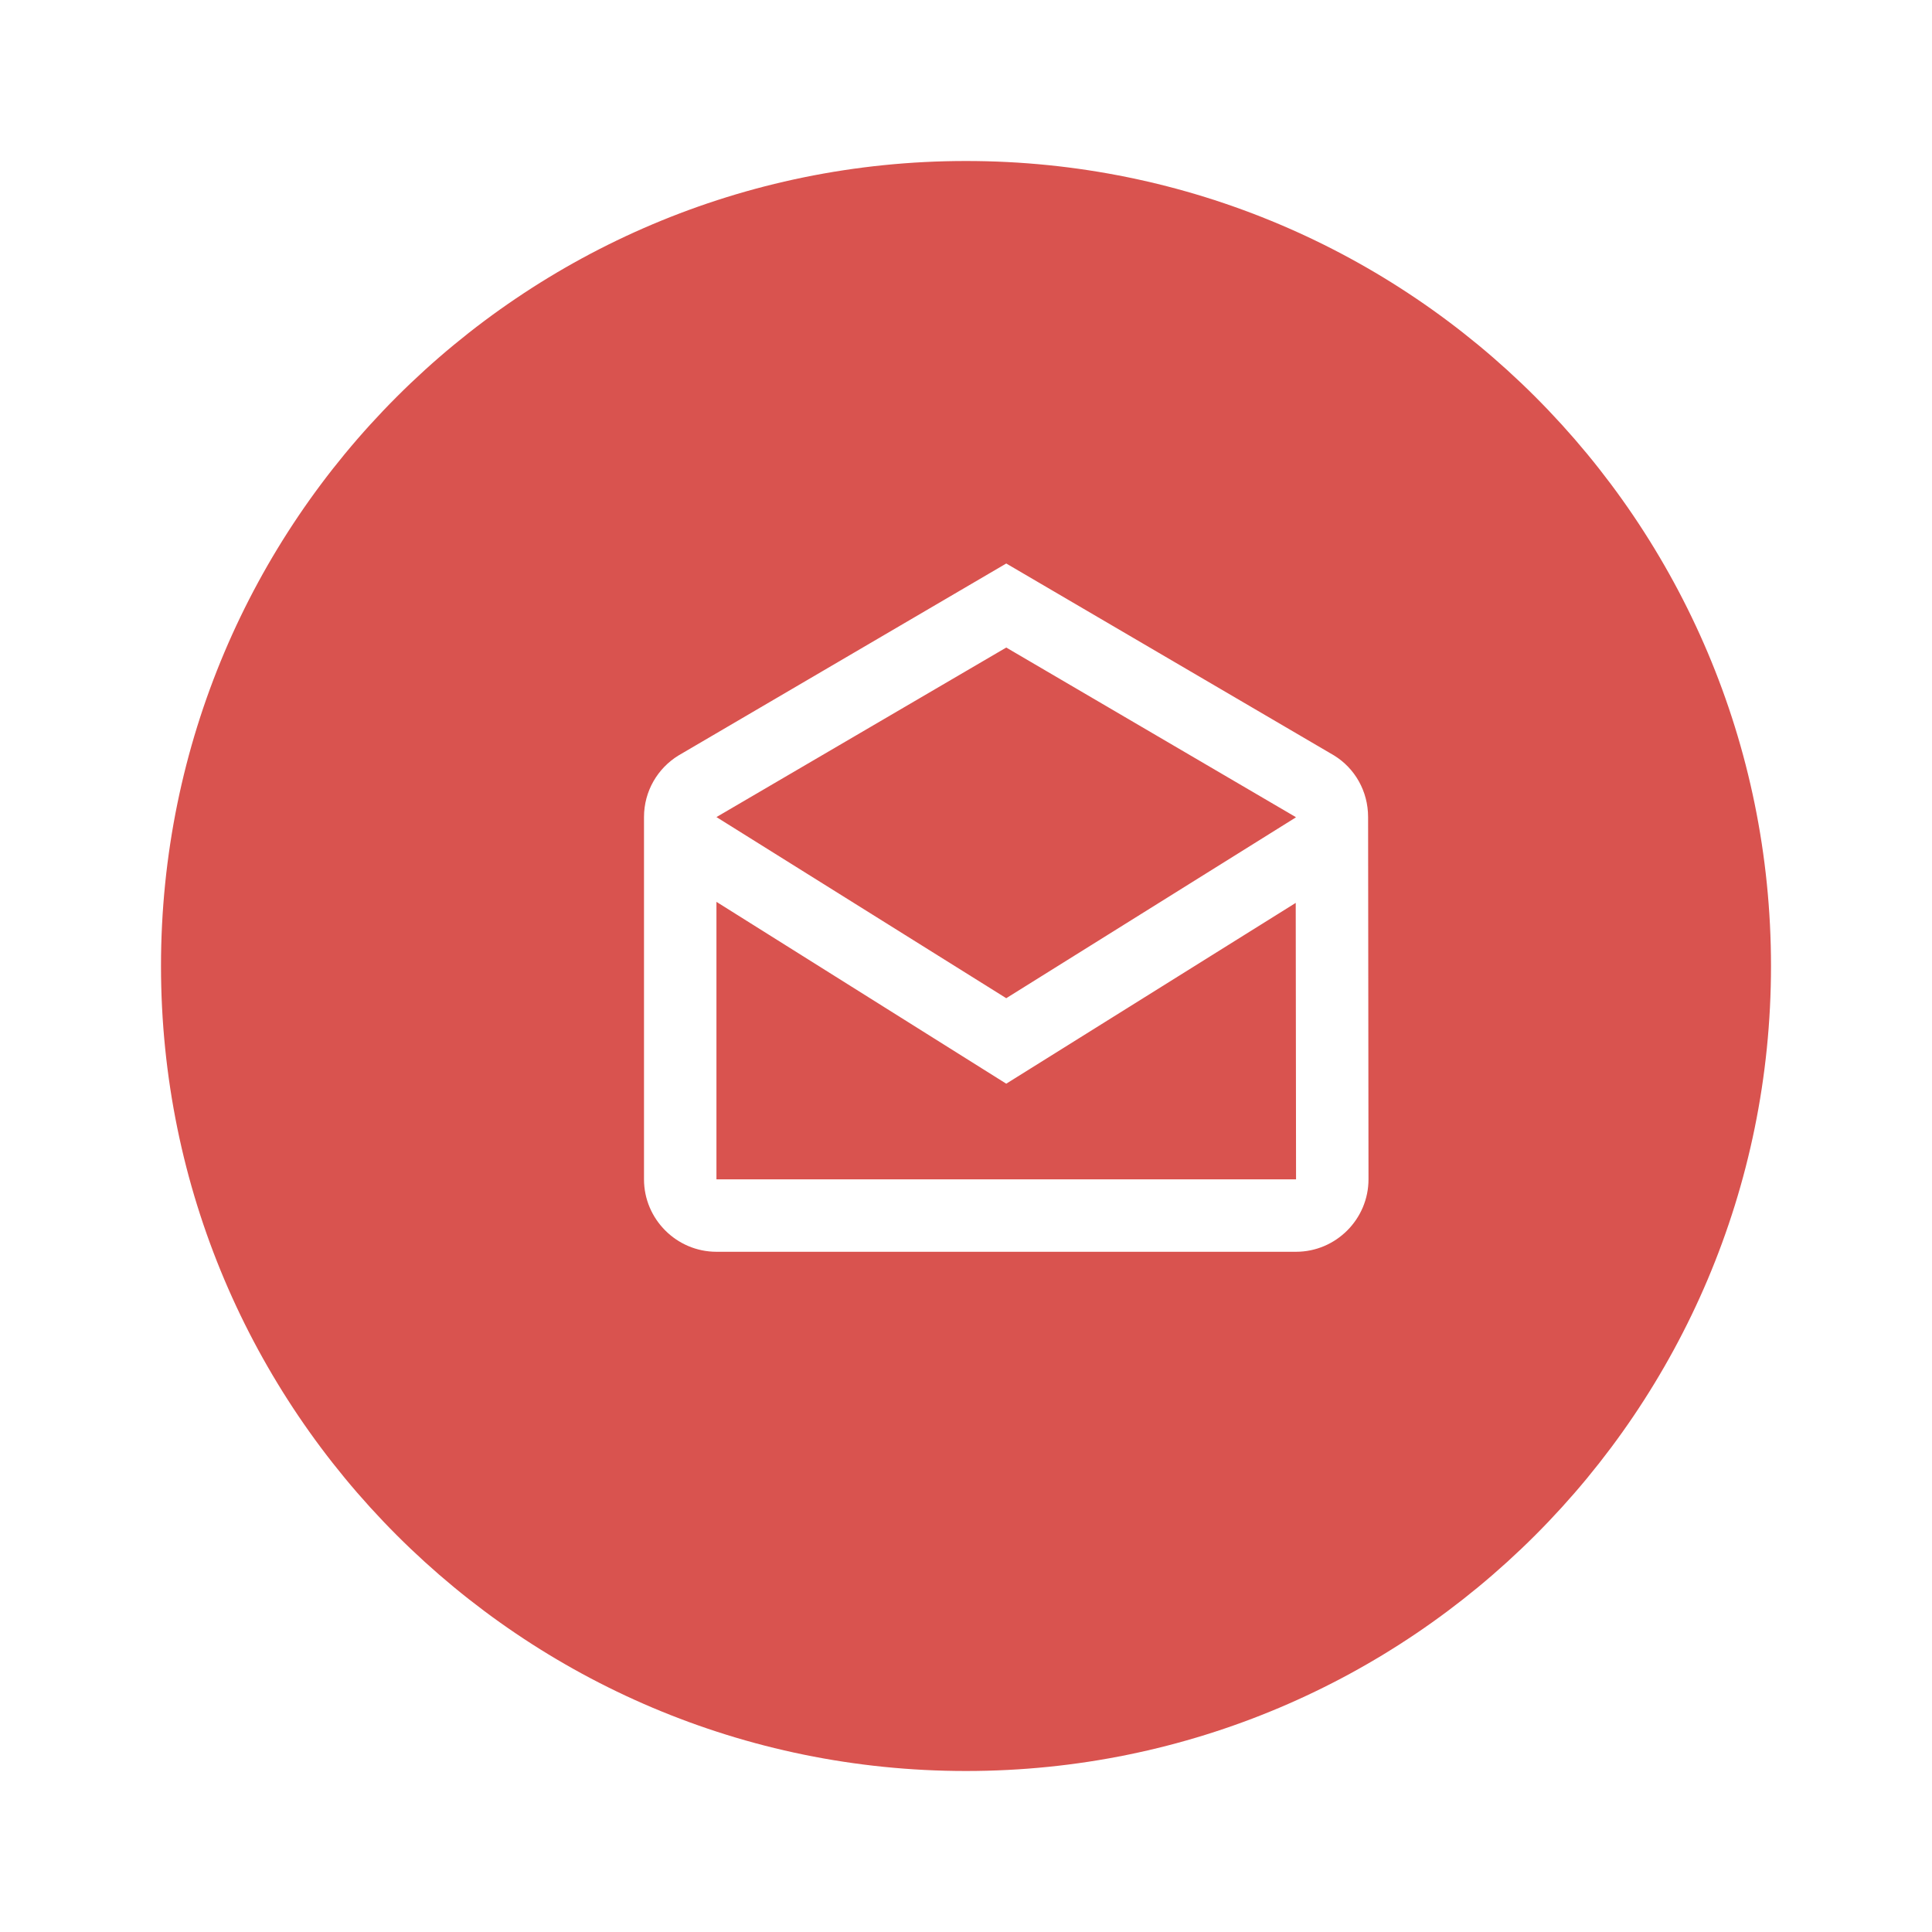
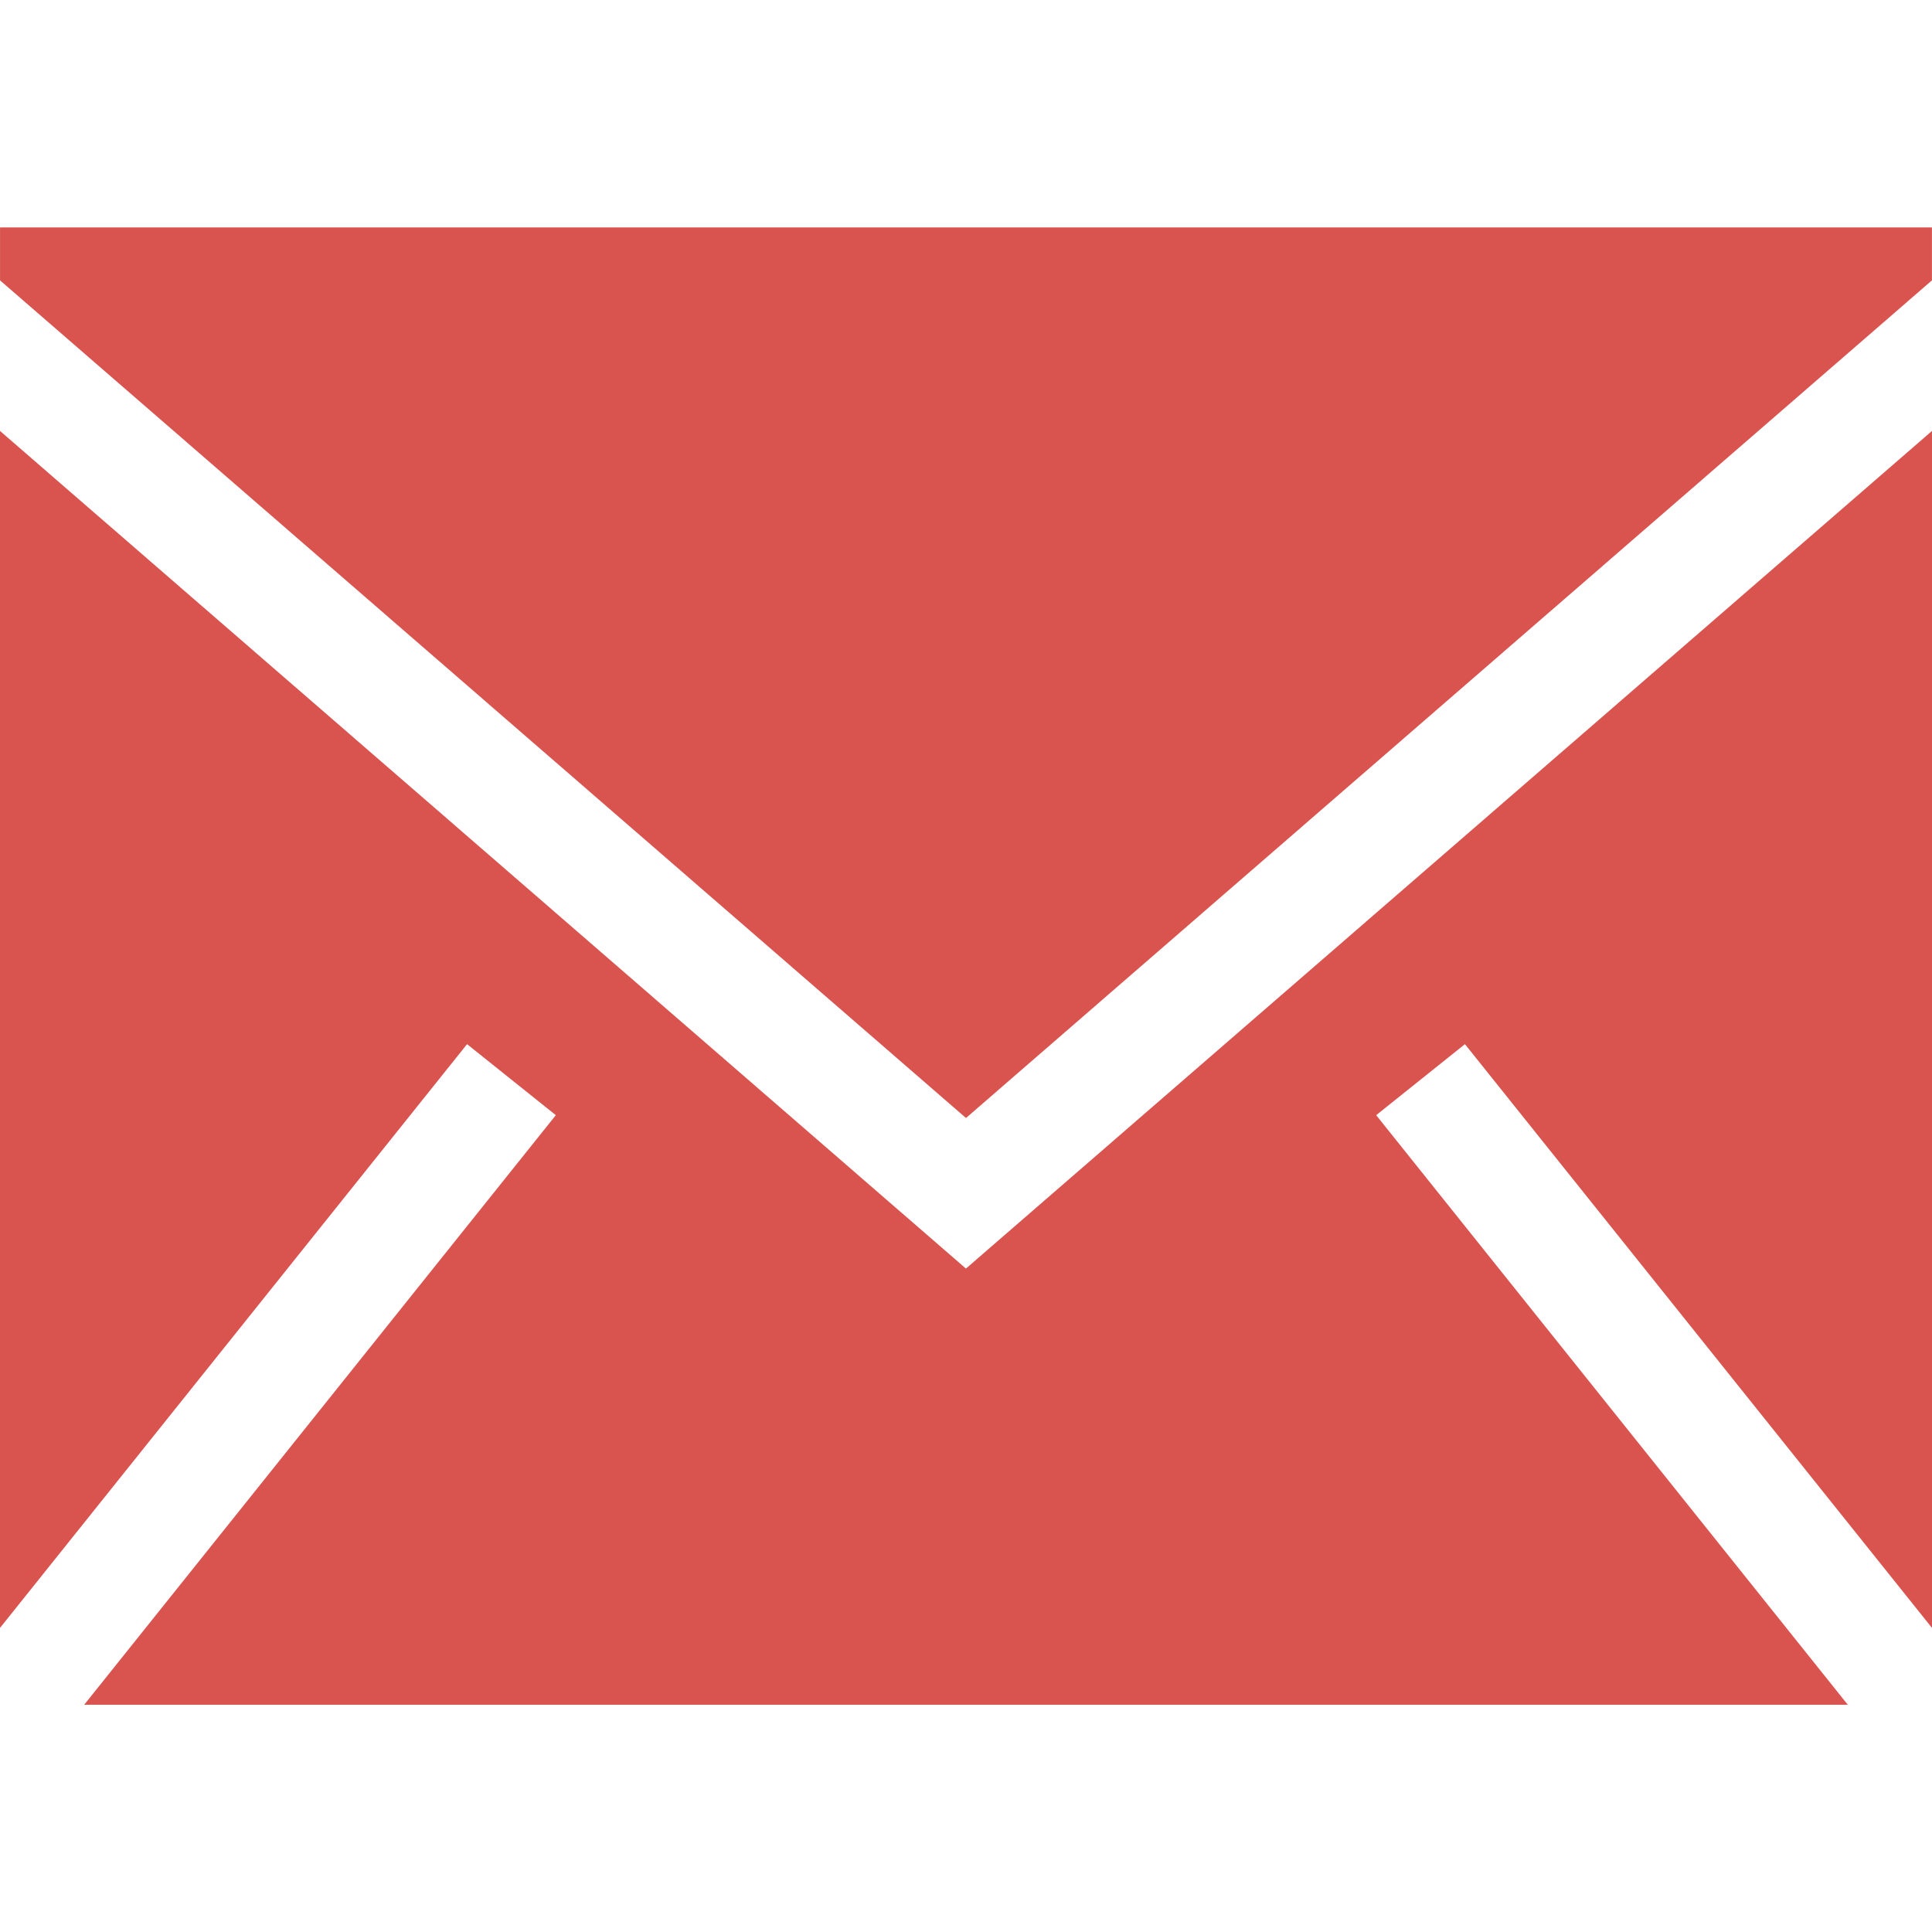
- <svg xmlns="http://www.w3.org/2000/svg" width="24" height="24" viewBox="0 0 24 24" fill="none">
-   <path fill="#d9534f" fill-rule="evenodd" clip-rule="evenodd" d="M22 12C22 17.523 17.523 22 12 22C6.477 22 2 17.523 2 12C2 6.477 6.477 2 12 2C17.523 2 22 6.477 22 12ZM16.573 9.385C16.829 9.543 16.995 9.826 16.995 10.15L17 14.65C17 15.145 16.595 15.55 16.1 15.55H8.9C8.405 15.55 8 15.145 8 14.65V10.15C8 9.826 8.171 9.543 8.428 9.385L12.5 7L16.573 9.385ZM16.096 10.155V10.15L12.5 8.044L8.9 10.15L12.5 12.4L16.096 10.155ZM8.9 14.65V11.203L12.5 13.462L16.096 11.216L16.1 14.65H8.9Z" />
+ <svg xmlns="http://www.w3.org/2000/svg" width="24" height="24" viewBox="0 0 1920 1920" fill="none">
+   <path fill="#d9534f" fill-rule="evenodd" d="M1920 428.266v1189.54l-464.16-580.146-88.203 70.585 468.679 585.904H83.684l468.679-585.904-88.202-70.585L0 1617.805V428.265l959.944 832.441L1920 428.266ZM1919.932 226v52.627l-959.943 832.44L.045 278.628V226h1919.887Z" />
</svg>
